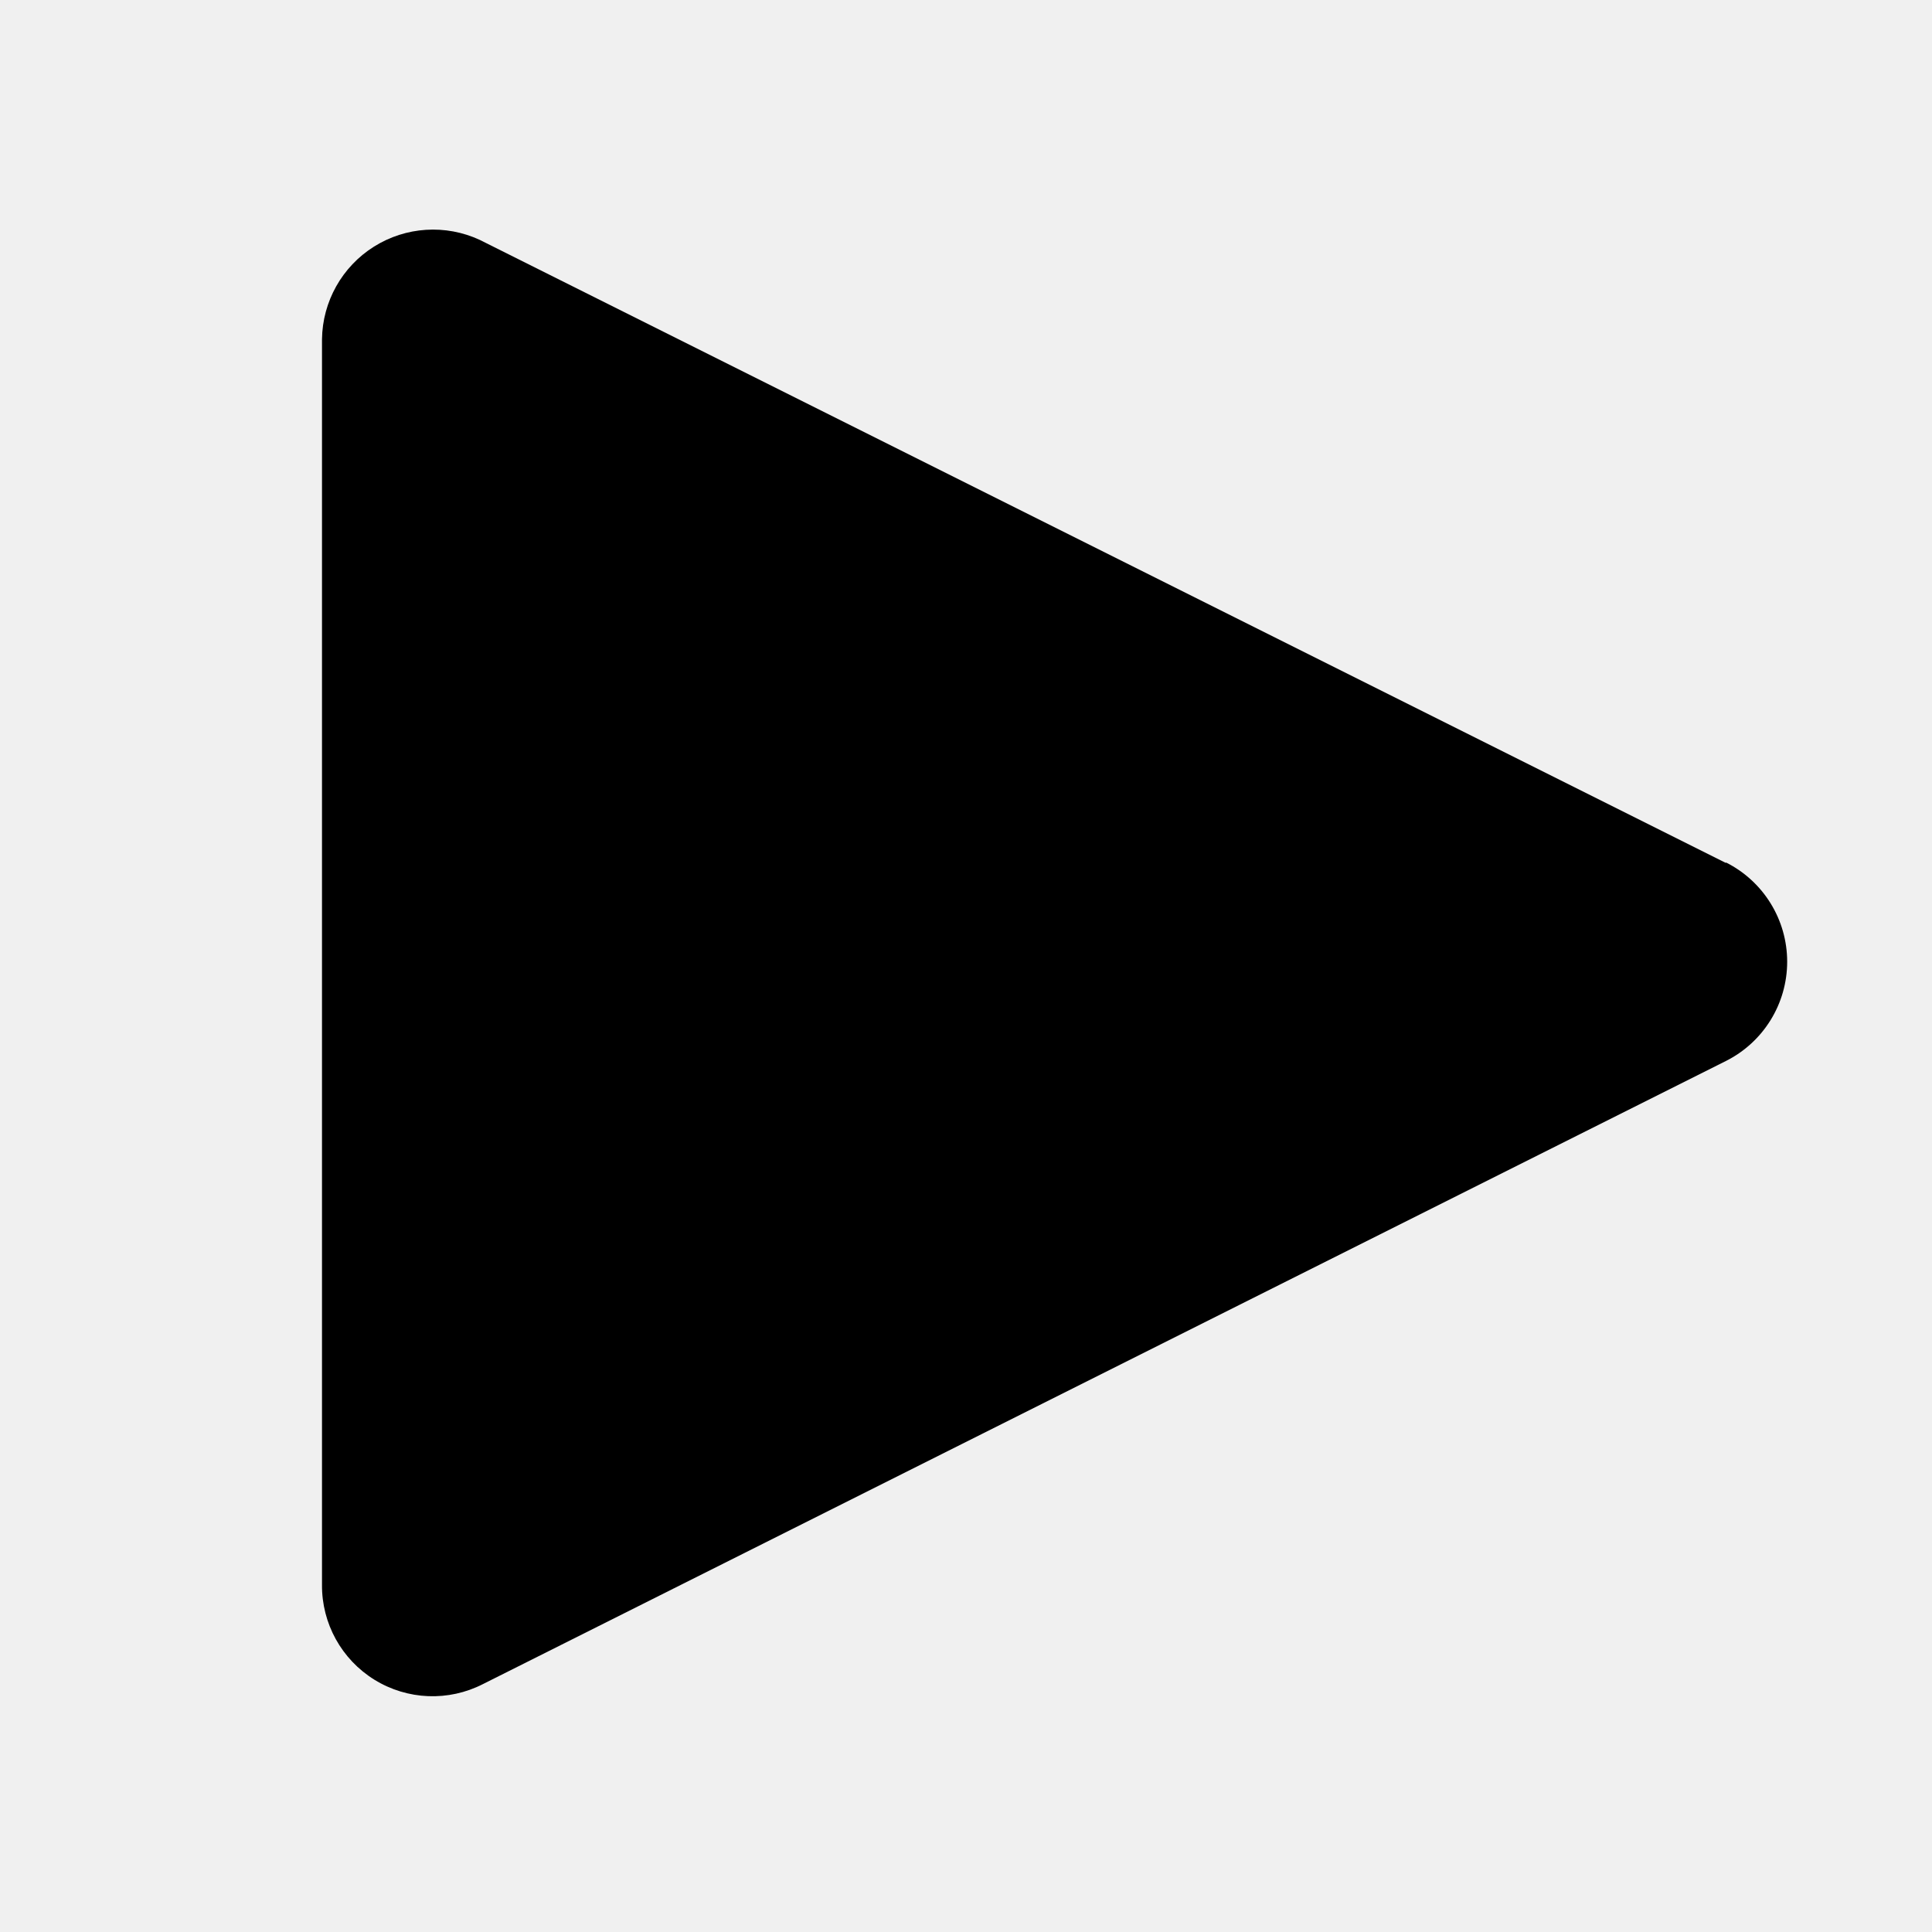
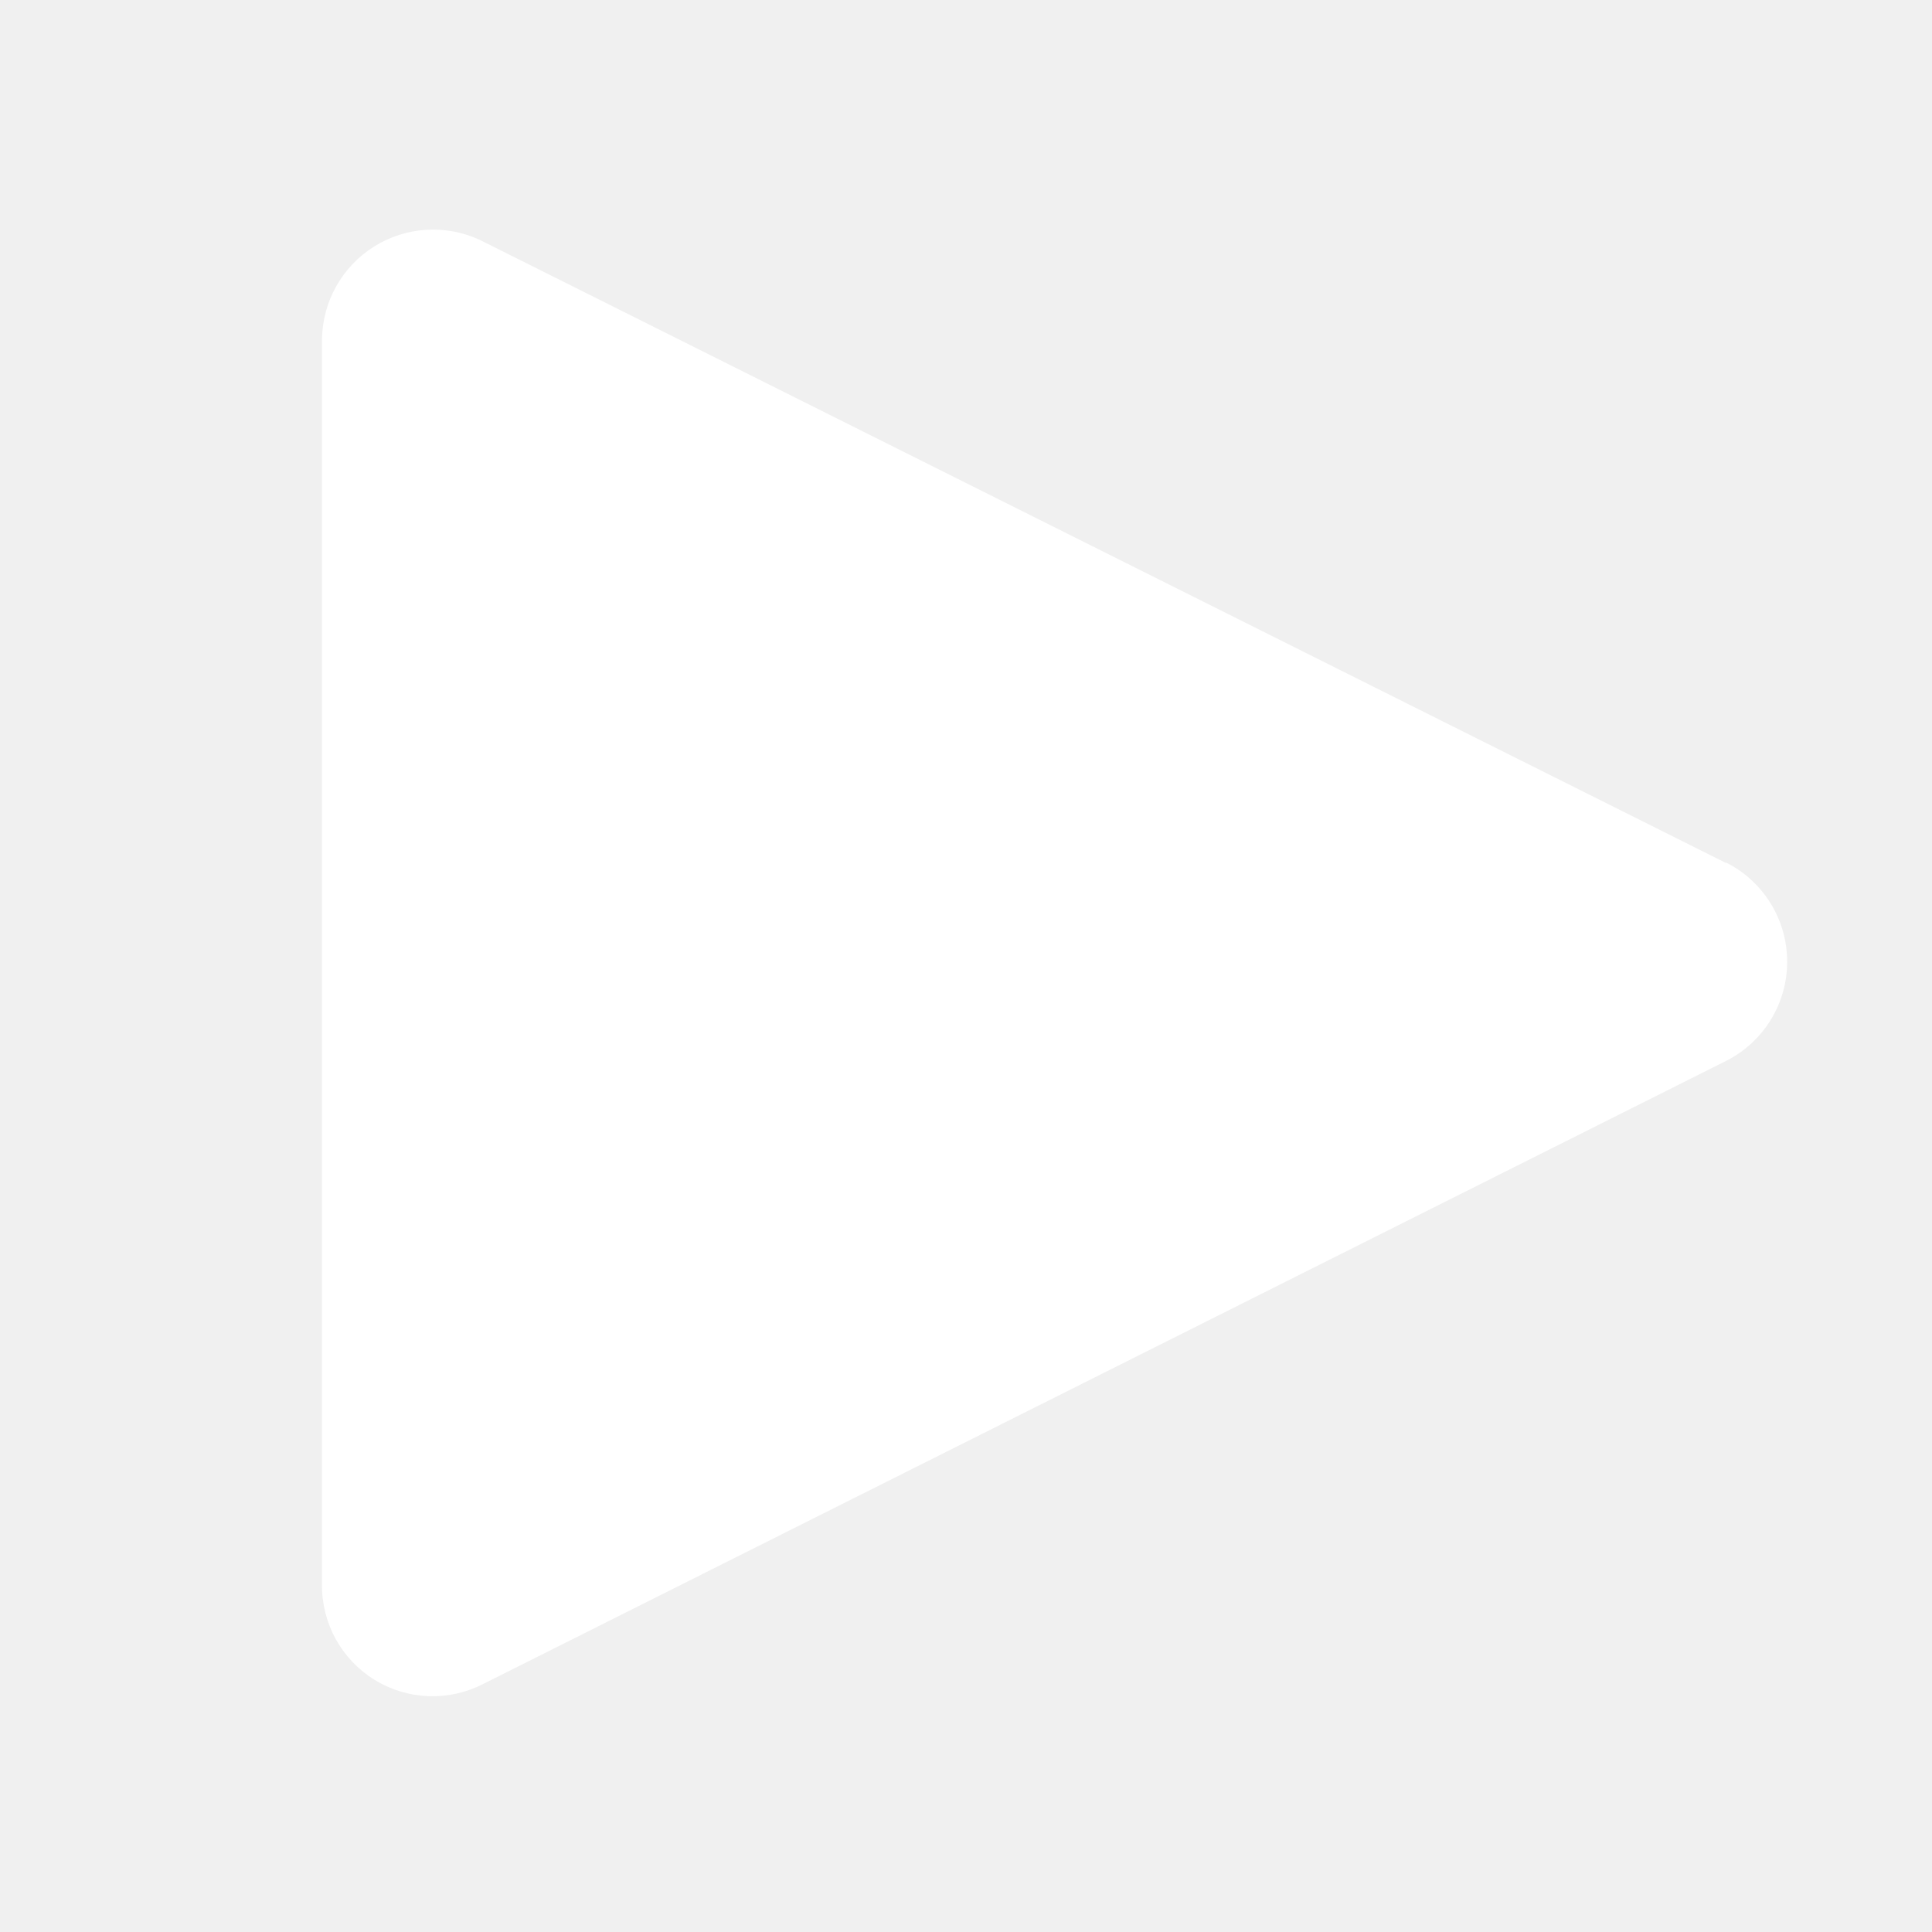
- <svg xmlns="http://www.w3.org/2000/svg" fill="#000000" width="30px" height="30px" viewBox="0 0 36 36" version="1.1" preserveAspectRatio="xMidYMid meet">
+ <svg xmlns="http://www.w3.org/2000/svg" fill="#ffffff" width="30px" height="30px" viewBox="0 0 36 36" version="1.1" preserveAspectRatio="xMidYMid meet">
  <path class="clr-i-solid clr-i-solid-path-1" d="M32.16,16.08,8.94,4.47A2.07,2.07,0,0,0,6,6.32V29.53a2.06,2.06,0,0,0,3,1.85L32.16,19.77a2.07,2.07,0,0,0,0-3.7Z" />
  <rect x="0" y="0" width="36" height="36" fill-opacity="0" />
</svg>
